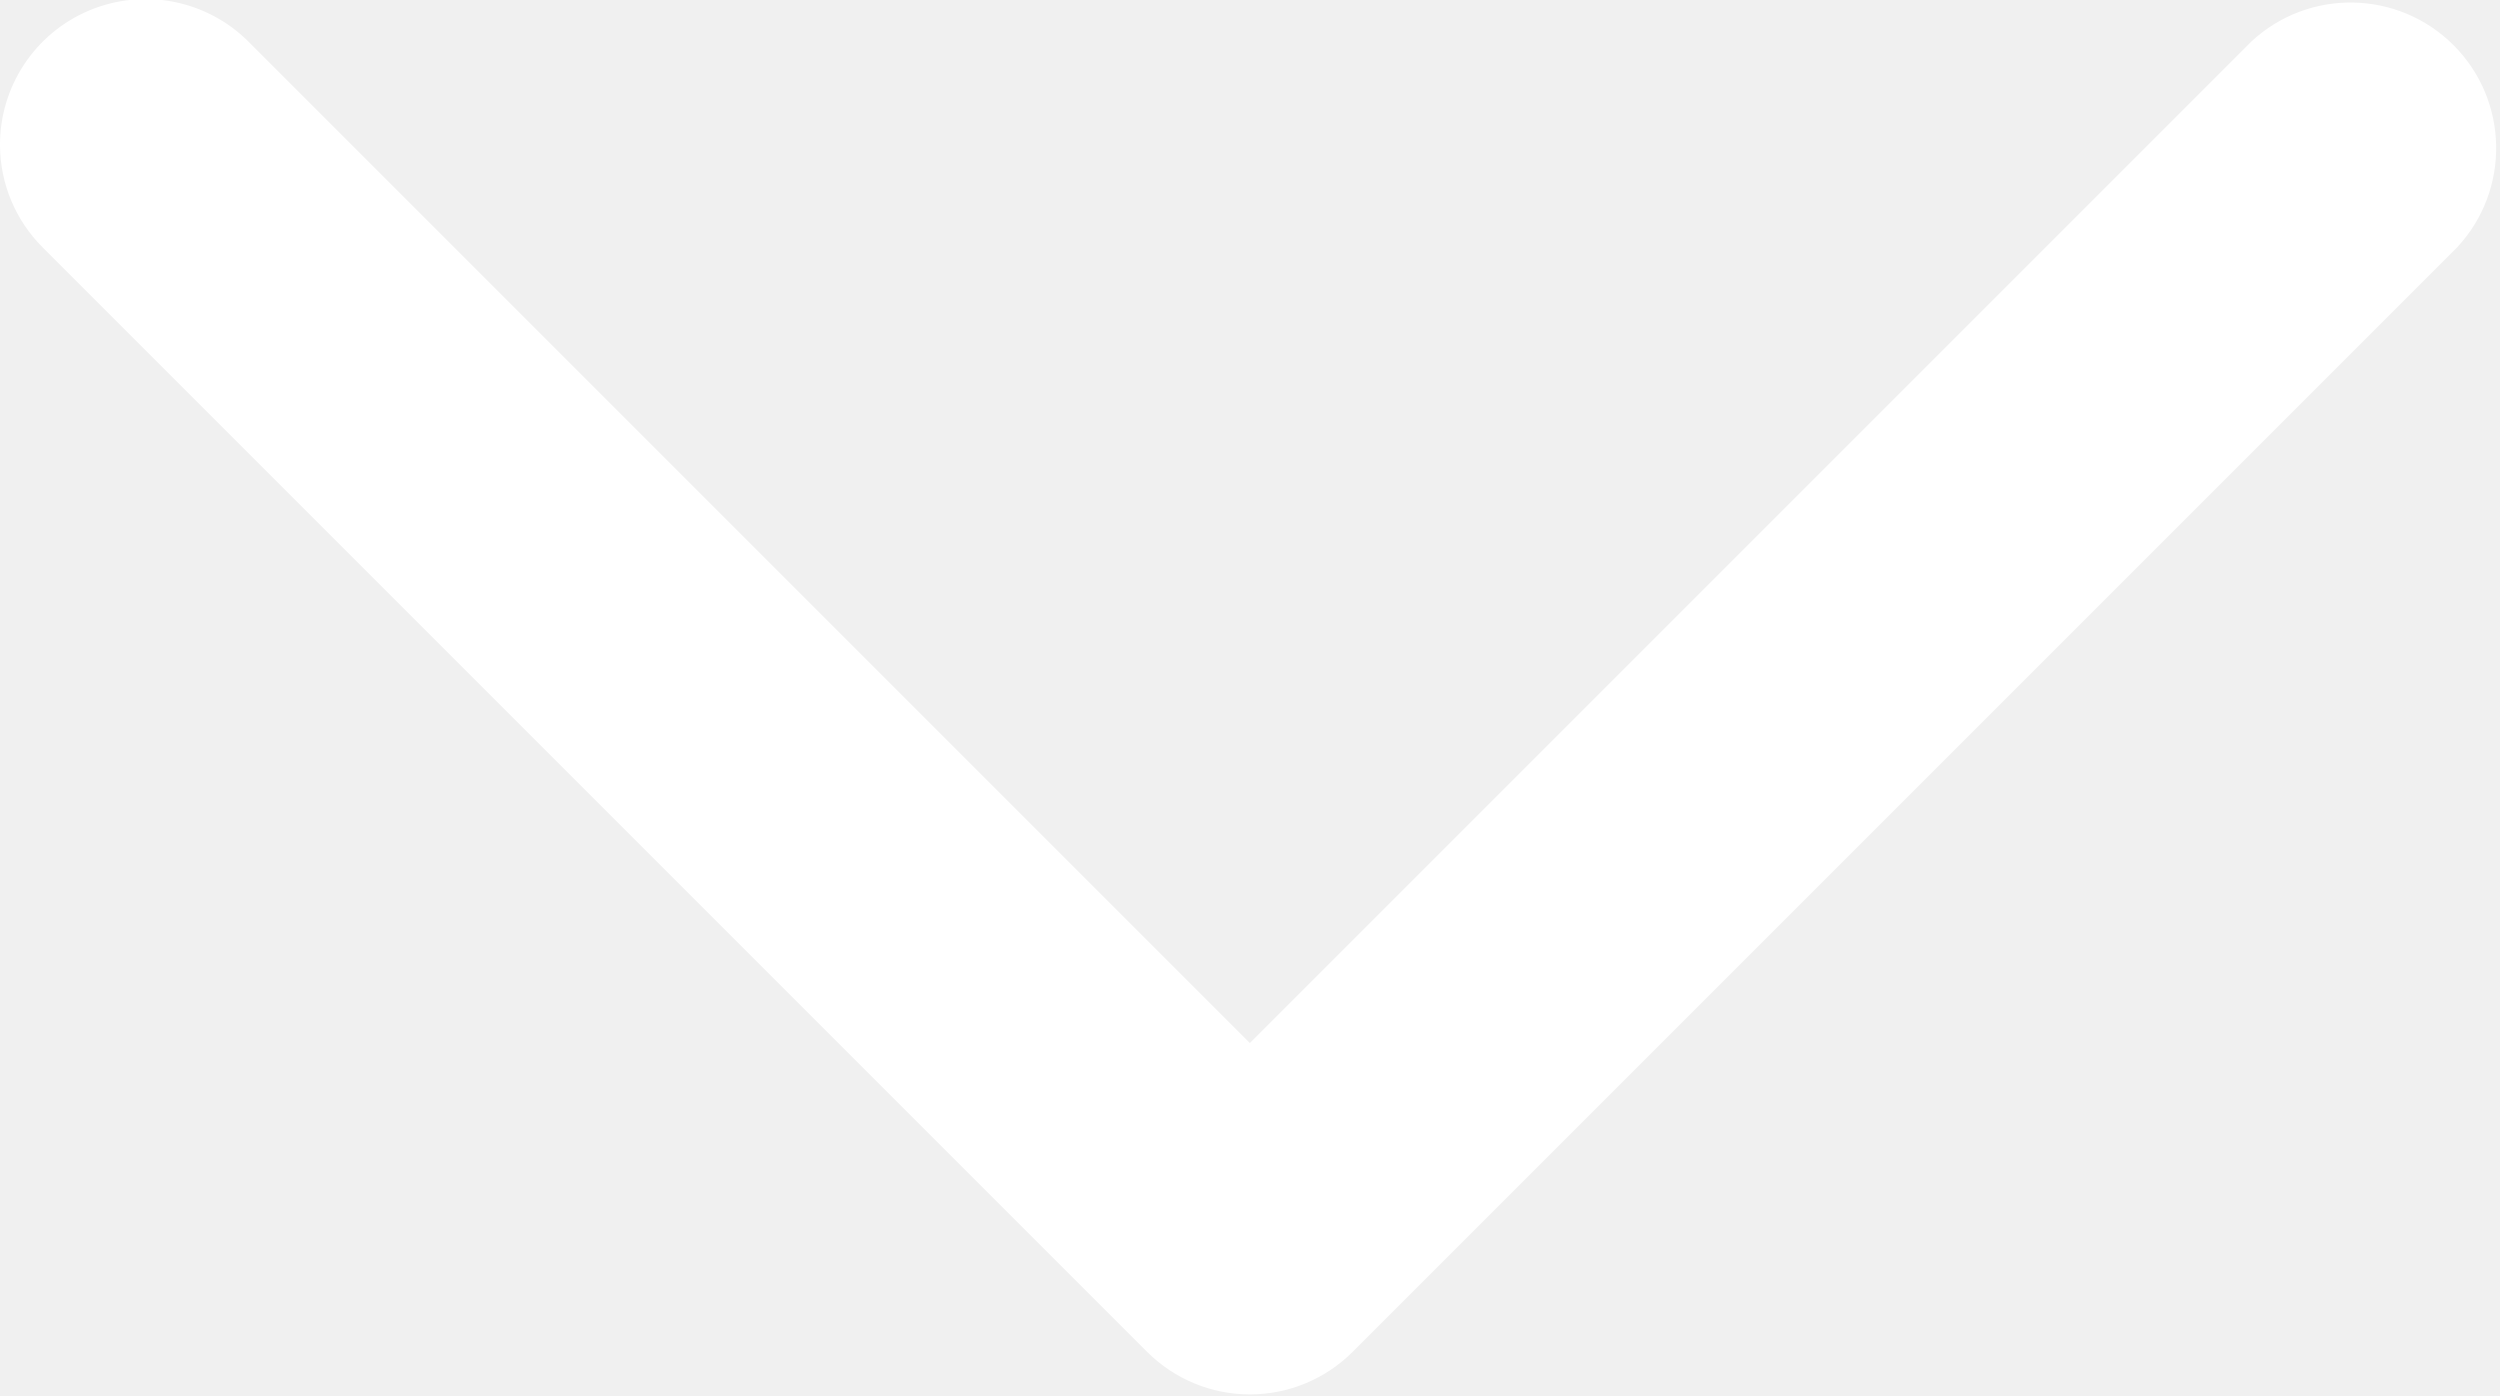
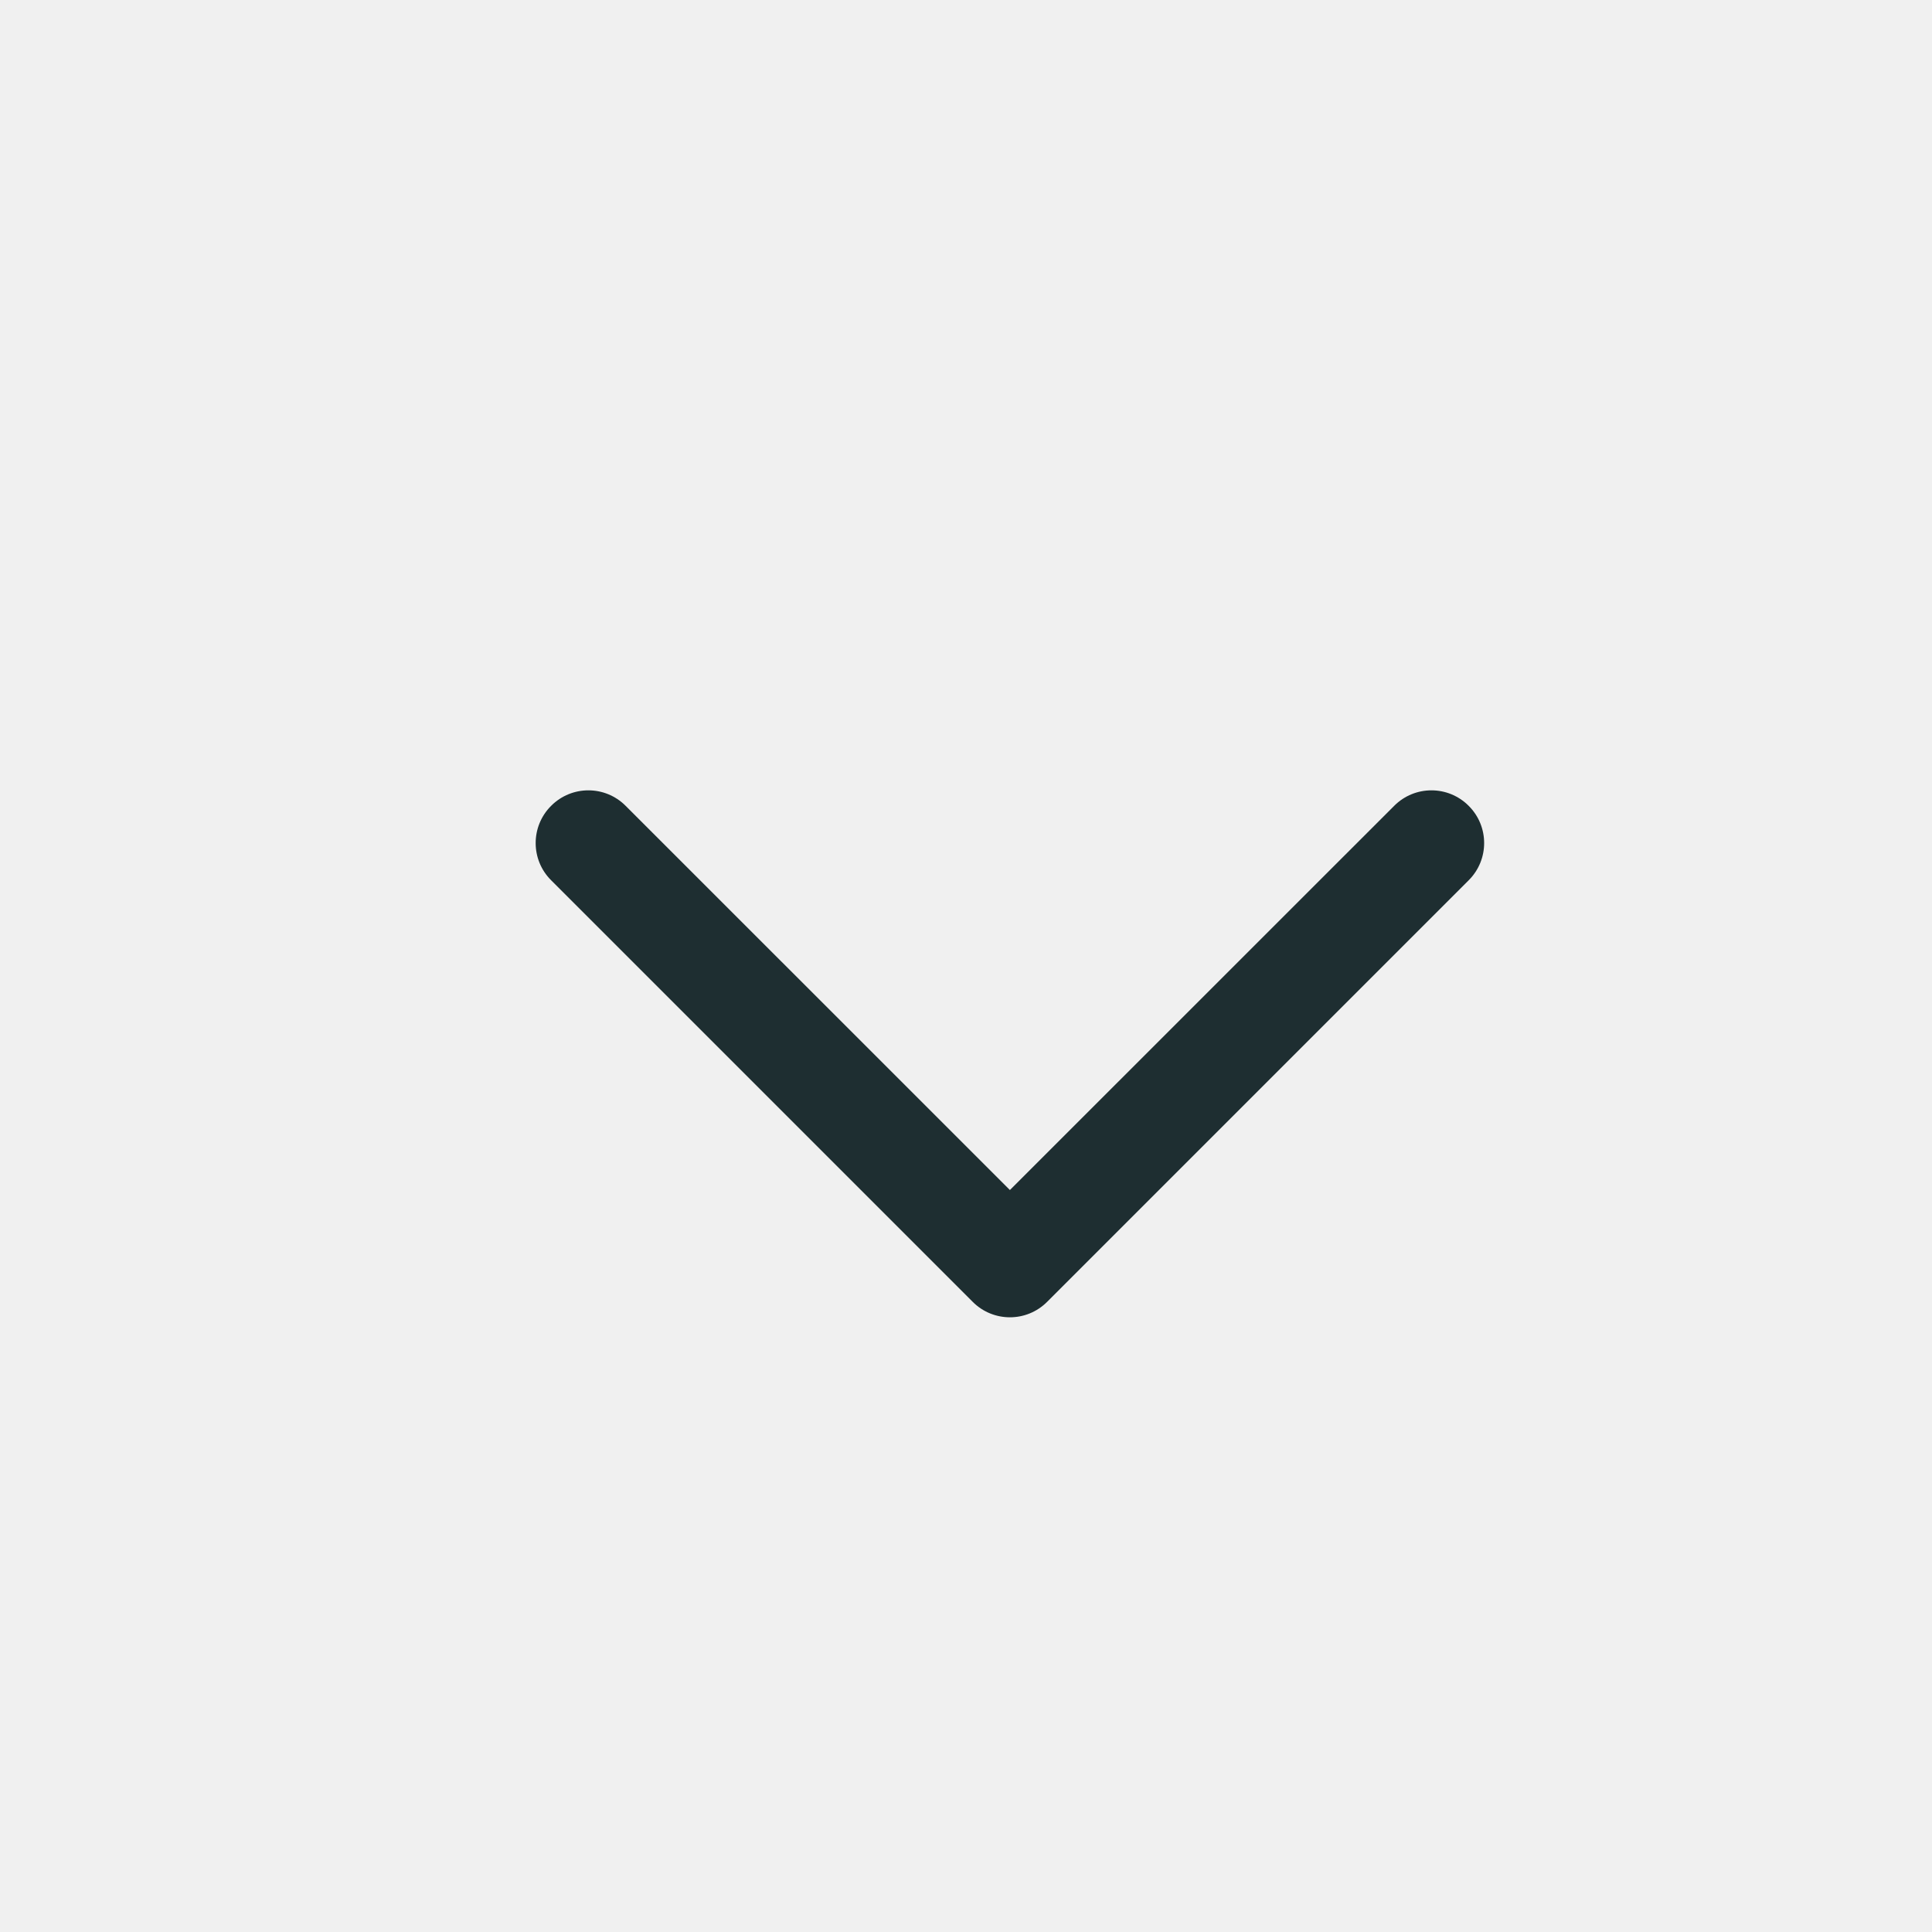
- <svg xmlns="http://www.w3.org/2000/svg" width="9.597" height="5.357" viewBox="0 0 9.597 5.357">
-   <path id="Path_1" data-name="Path 1" d="M38.571,38.123a.559.559,0,0,1-.4-.953l3.845-3.845-3.845-3.845a.559.559,0,0,1,.79-.79l4.24,4.24a.558.558,0,0,1,0,.79l-4.24,4.24A.557.557,0,0,1,38.571,38.123Z" transform="translate(38.123 -38.012) rotate(90)" fill="#fff" />
+ <svg xmlns="http://www.w3.org/2000/svg" width="22" height="22" viewBox="0 0 22 22" fill="none">
+   <path d="M15.876 9.176C16.11 8.941 16.49 8.941 16.724 9.176C16.959 9.41 16.959 9.79 16.724 10.024L11.924 14.824C11.69 15.059 11.31 15.059 11.076 14.824L6.276 10.024C6.041 9.79 6.041 9.41 6.276 9.176C6.51 8.941 6.89 8.941 7.124 9.176L11.5 13.551L15.876 9.176Z" fill="#1E2E31" />
</svg>
